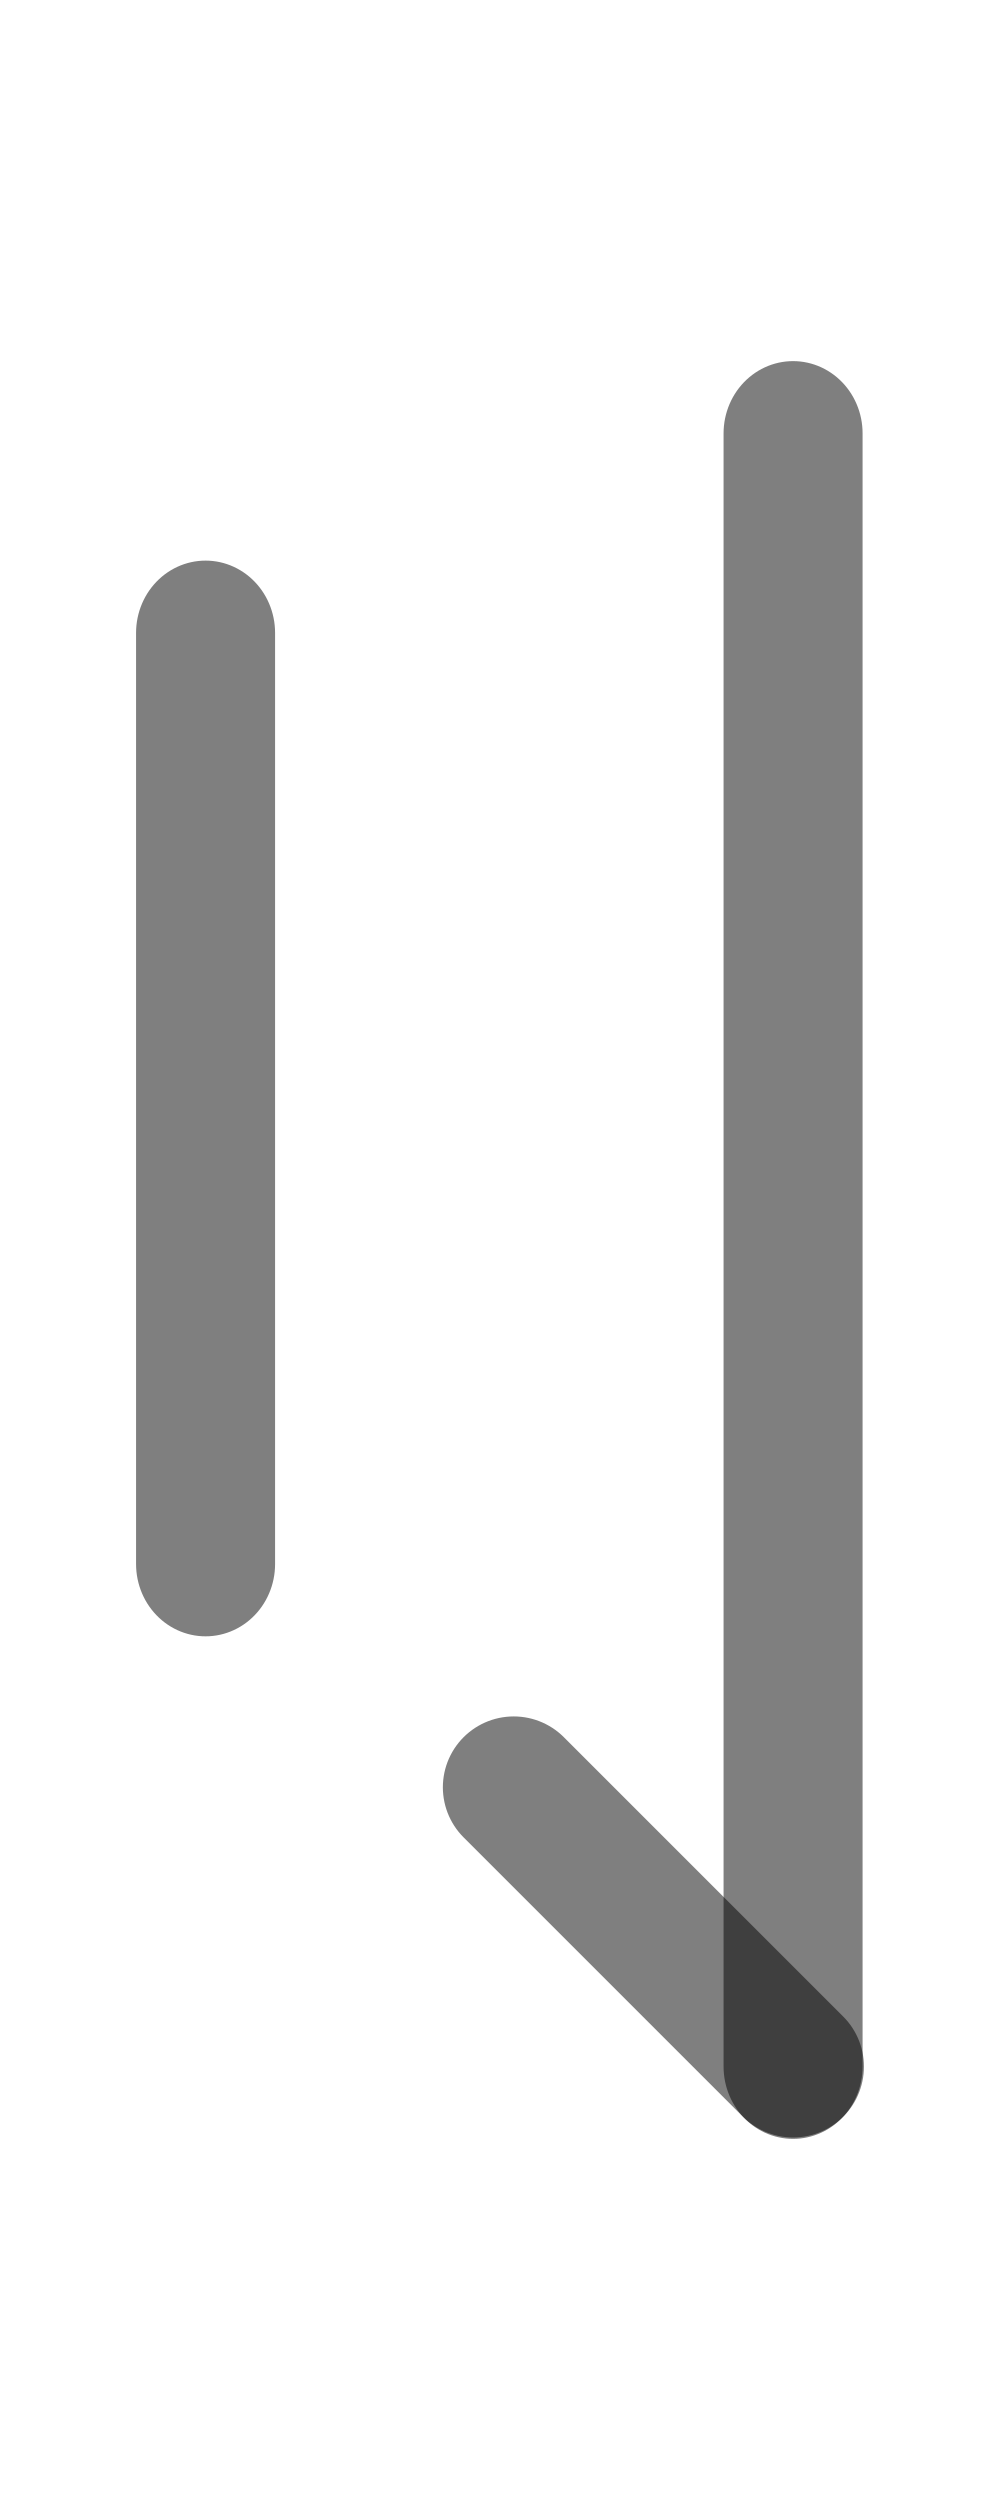
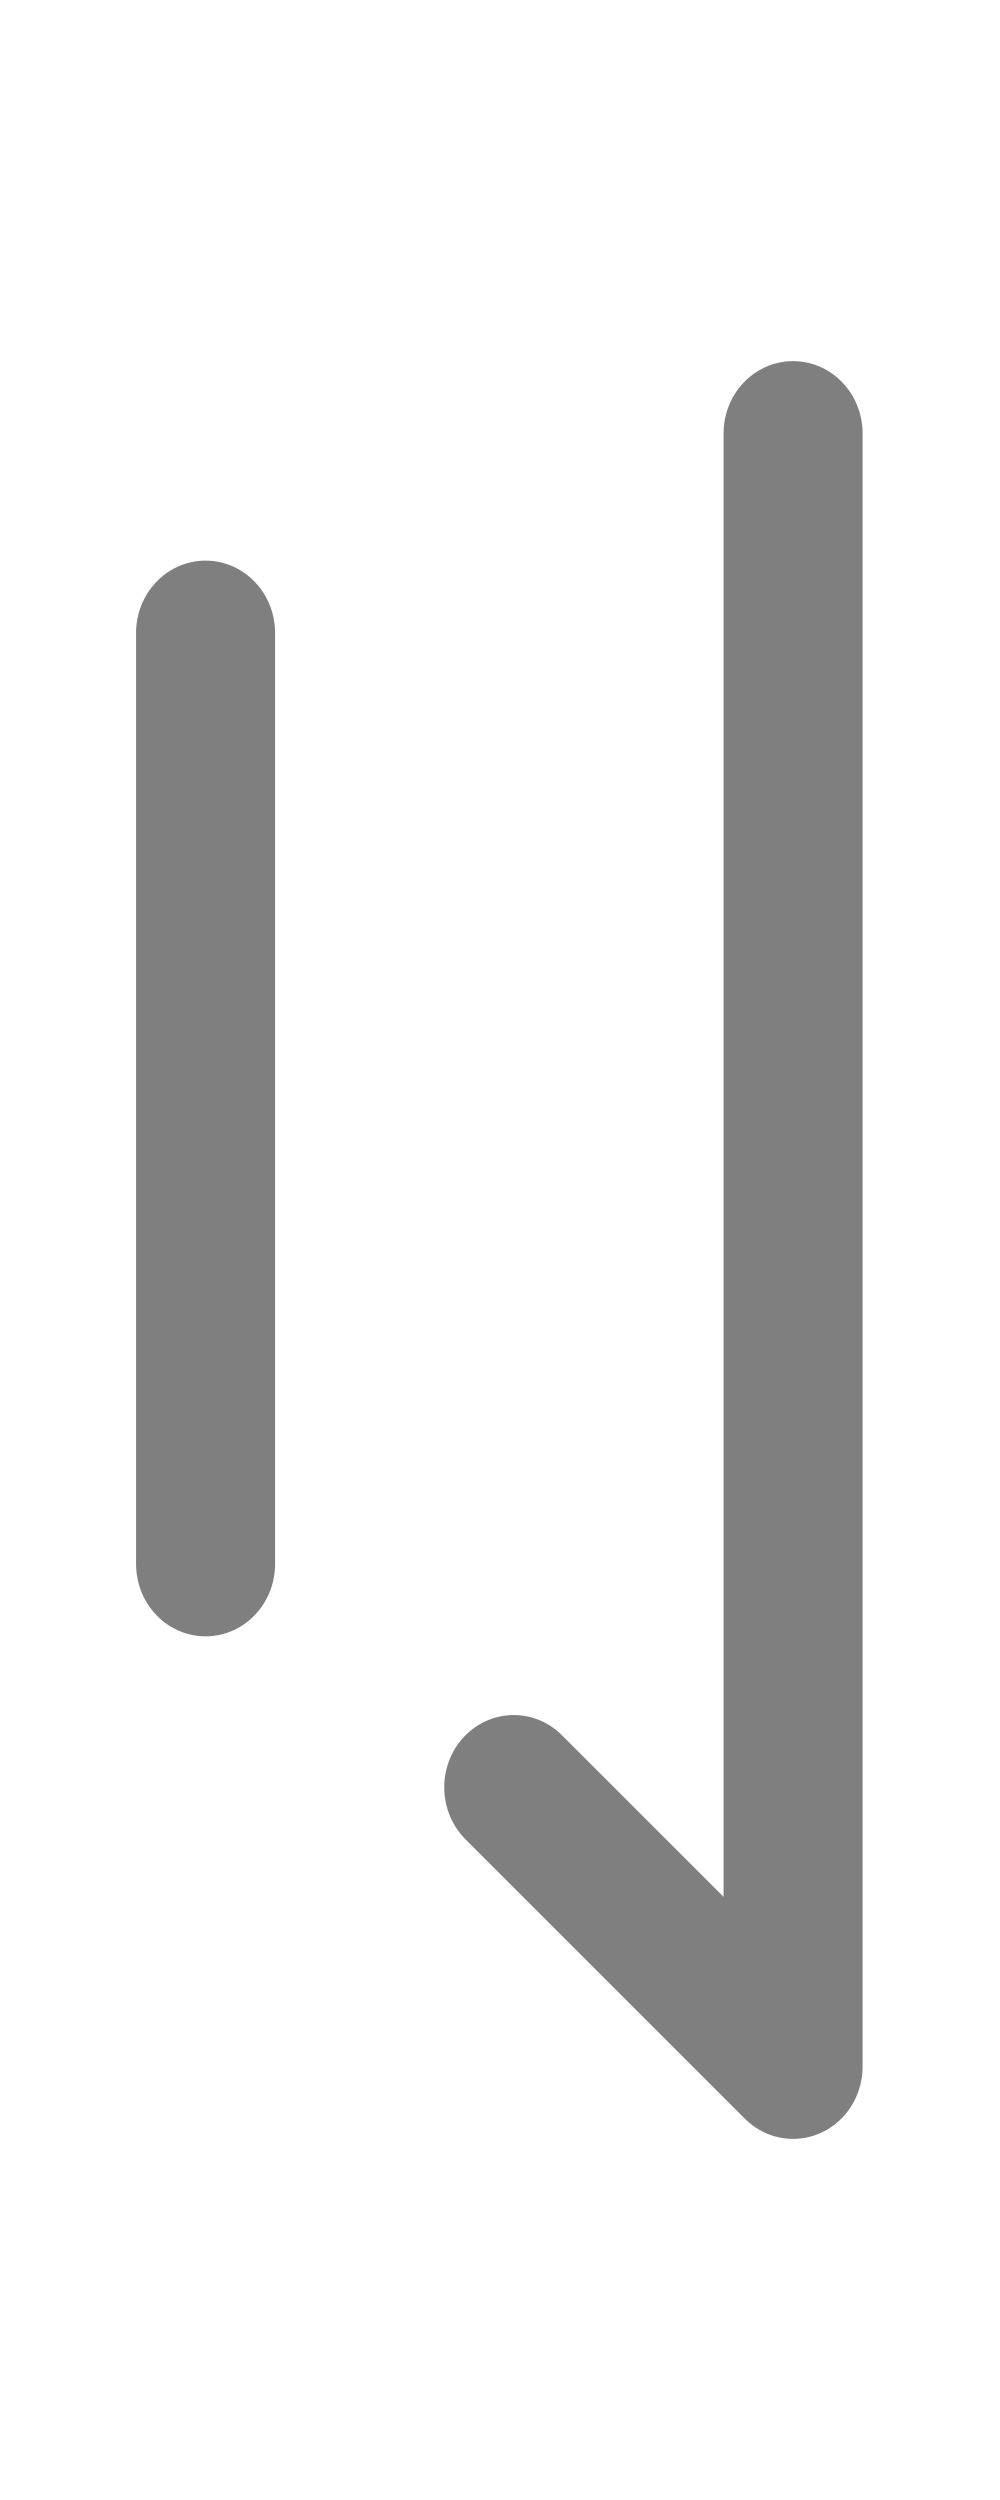
<svg xmlns="http://www.w3.org/2000/svg" width="400" height="1000" viewBox="0 0 105.833 264.583" version="1.1" id="svg5">
  <defs id="defs2" />
-   <g id="g2354" transform="translate(-79.375,-7.937501)">
-     <g id="g2347">
-       <g id="layer1" transform="matrix(0.676393,0,0,0.7030991,44.31255,39.28248)" style="stroke-width:1.45">
-         <path style="fill:#000000;fill-opacity:1;stroke:#000000;stroke-width:21.751;stroke-linecap:round;stroke-linejoin:round;stroke-dasharray:none;stroke-opacity:0.5" d="M 175.927,20.651 V 266.497" id="path1380" />
-         <path style="fill:#000000;fill-opacity:1;stroke:#000000;stroke-width:21.751;stroke-linecap:round;stroke-linejoin:round;stroke-dasharray:none;stroke-opacity:0.5" d="M 84.002,50.679 V 190.85" id="path1386" />
-       </g>
-       <path style="fill:#000000;stroke:#000000;stroke-width:15;stroke-linecap:round;stroke-linejoin:round;stroke-opacity:0.5" d="M 163.308,226.656 133.744,197.092" id="path2341" />
+   <g id="g2347" transform="translate(-79.375,-7.937501)">
+     <g id="layer1" transform="matrix(0.676393,0,0,0.7030991,44.31255,39.28248)" style="stroke-width:1.45">
+       <path style="fill:none;fill-opacity:1;stroke:#000000;stroke-width:21.751;stroke-linecap:round;stroke-linejoin:round;stroke-dasharray:none;stroke-opacity:0.5" d="m 175.927,20.651 0,245.846 -43.708,-42.048" id="path1380" />
+       <path style="fill:#000000;fill-opacity:1;stroke:#000000;stroke-width:21.751;stroke-linecap:round;stroke-linejoin:round;stroke-dasharray:none;stroke-opacity:0.5" d="M 84.002,50.679 V 190.85" id="path1386" />
    </g>
  </g>
</svg>
